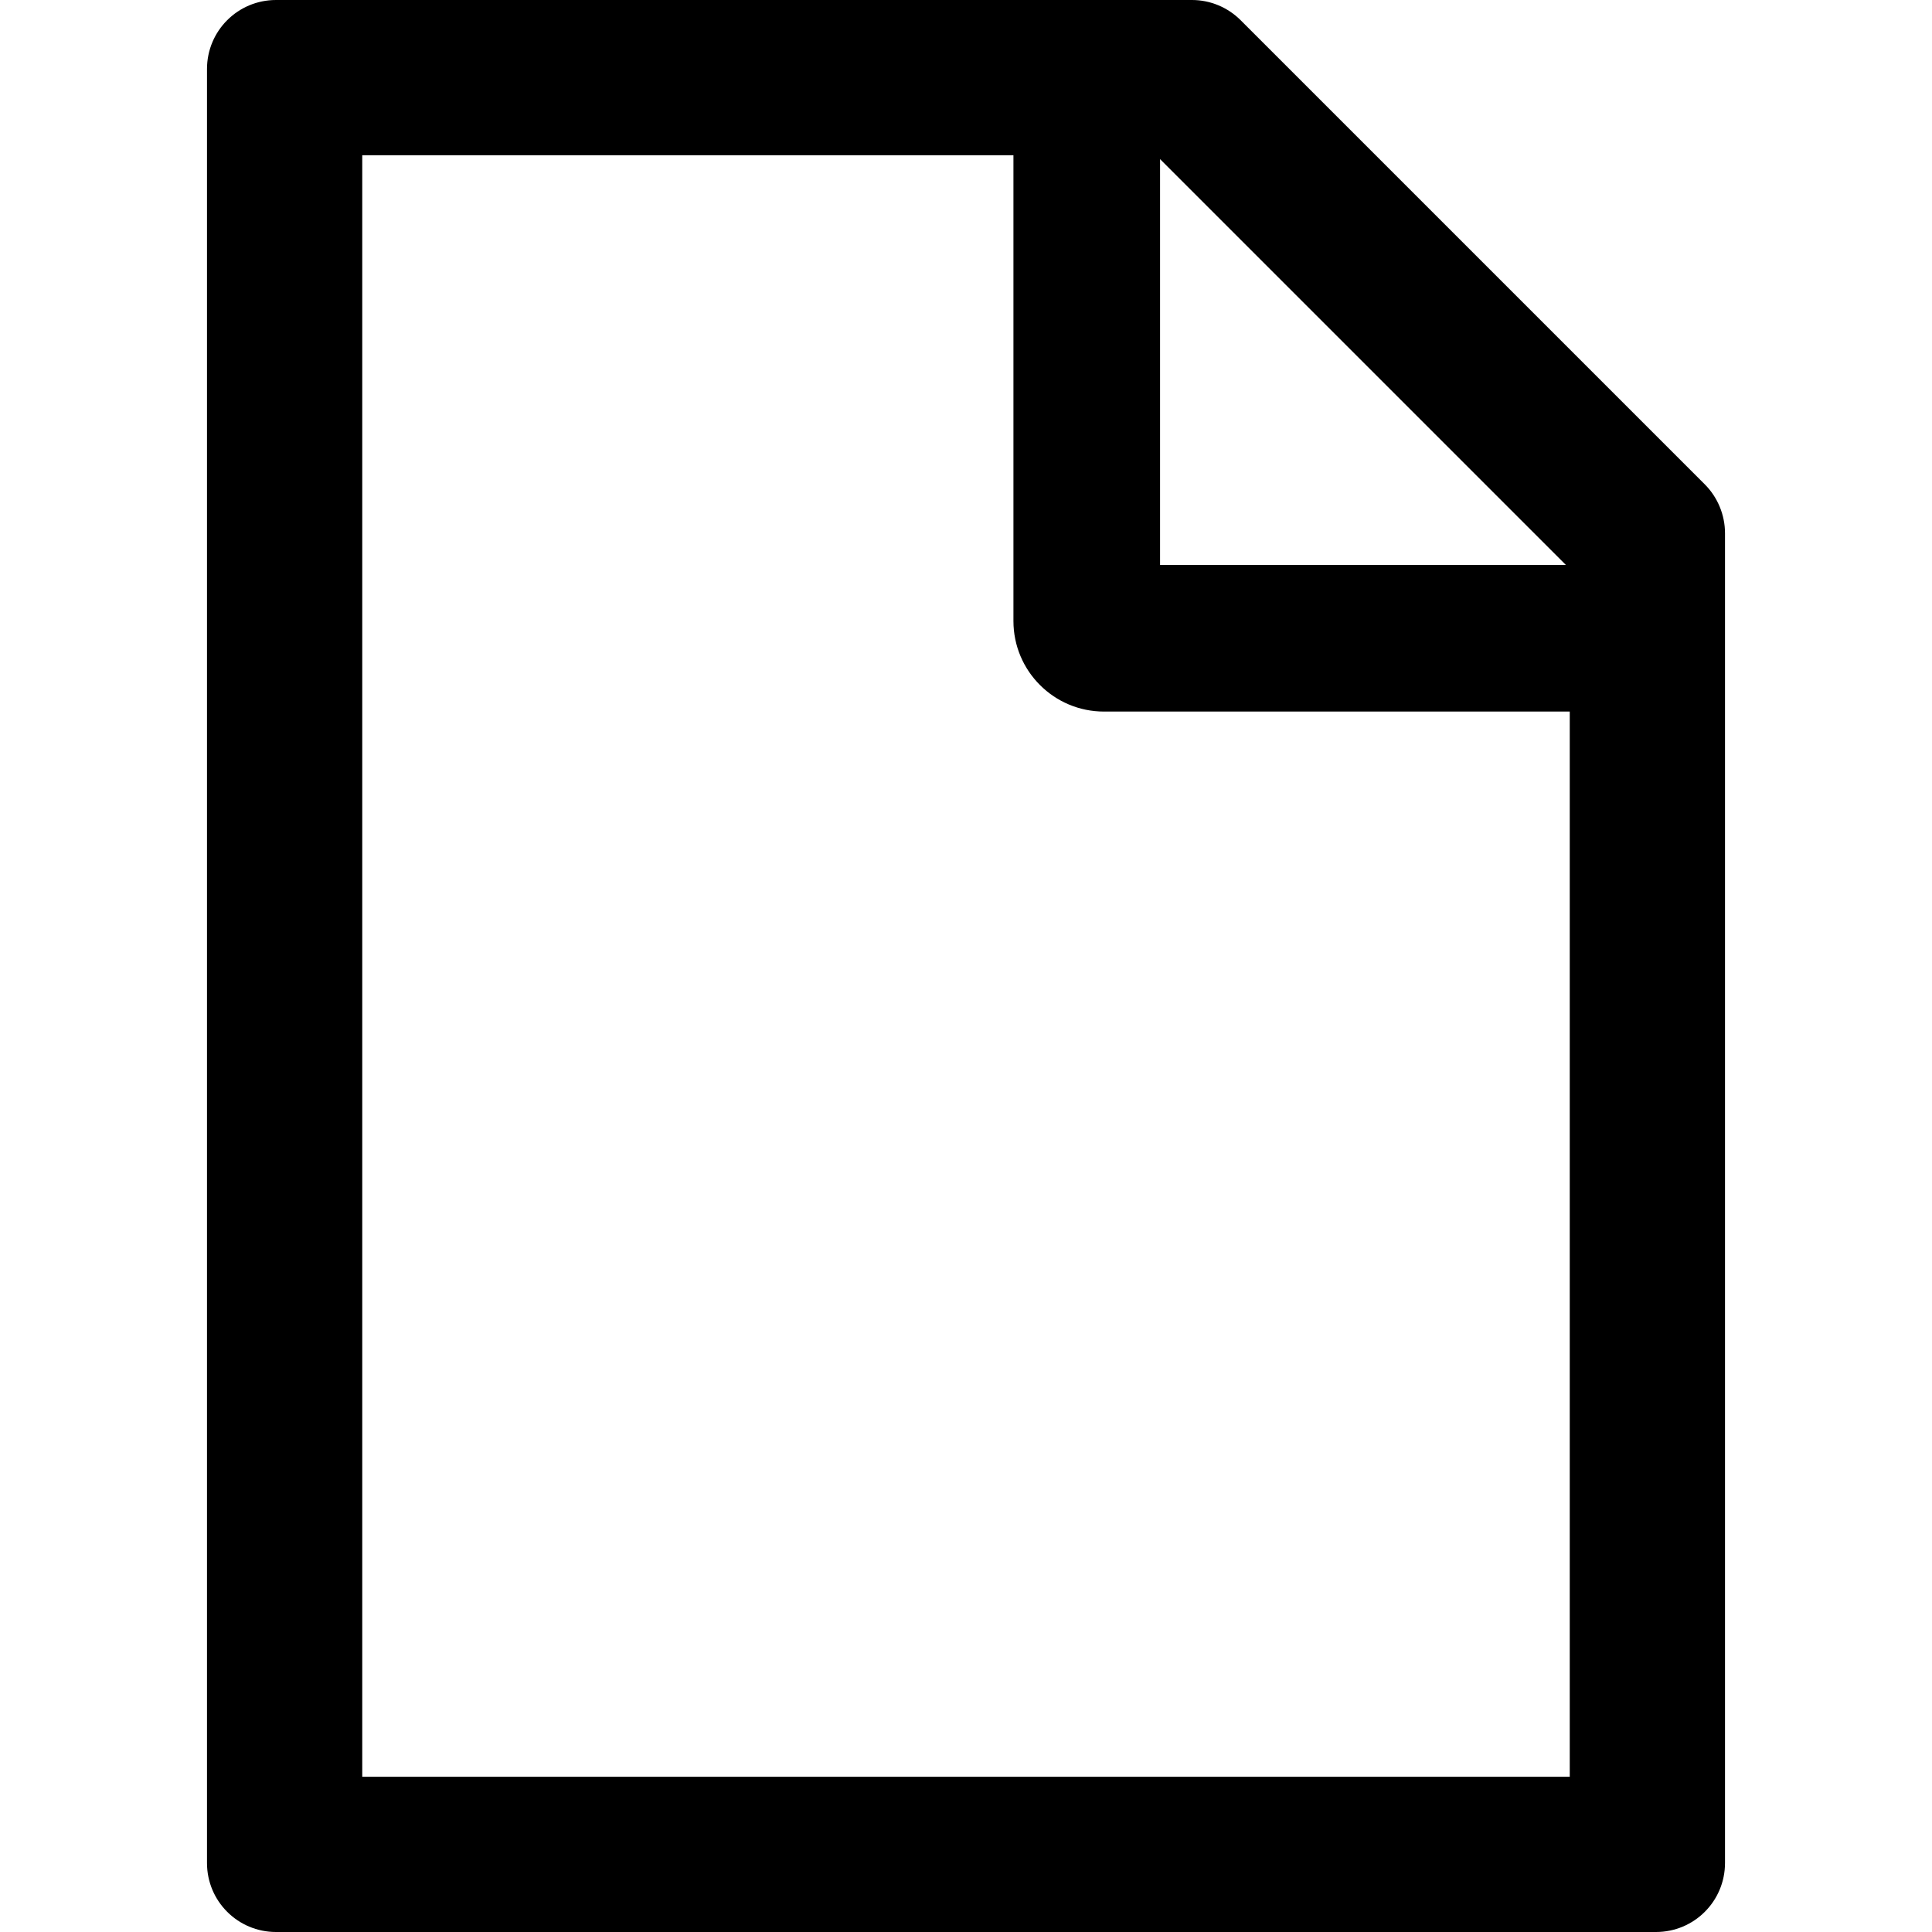
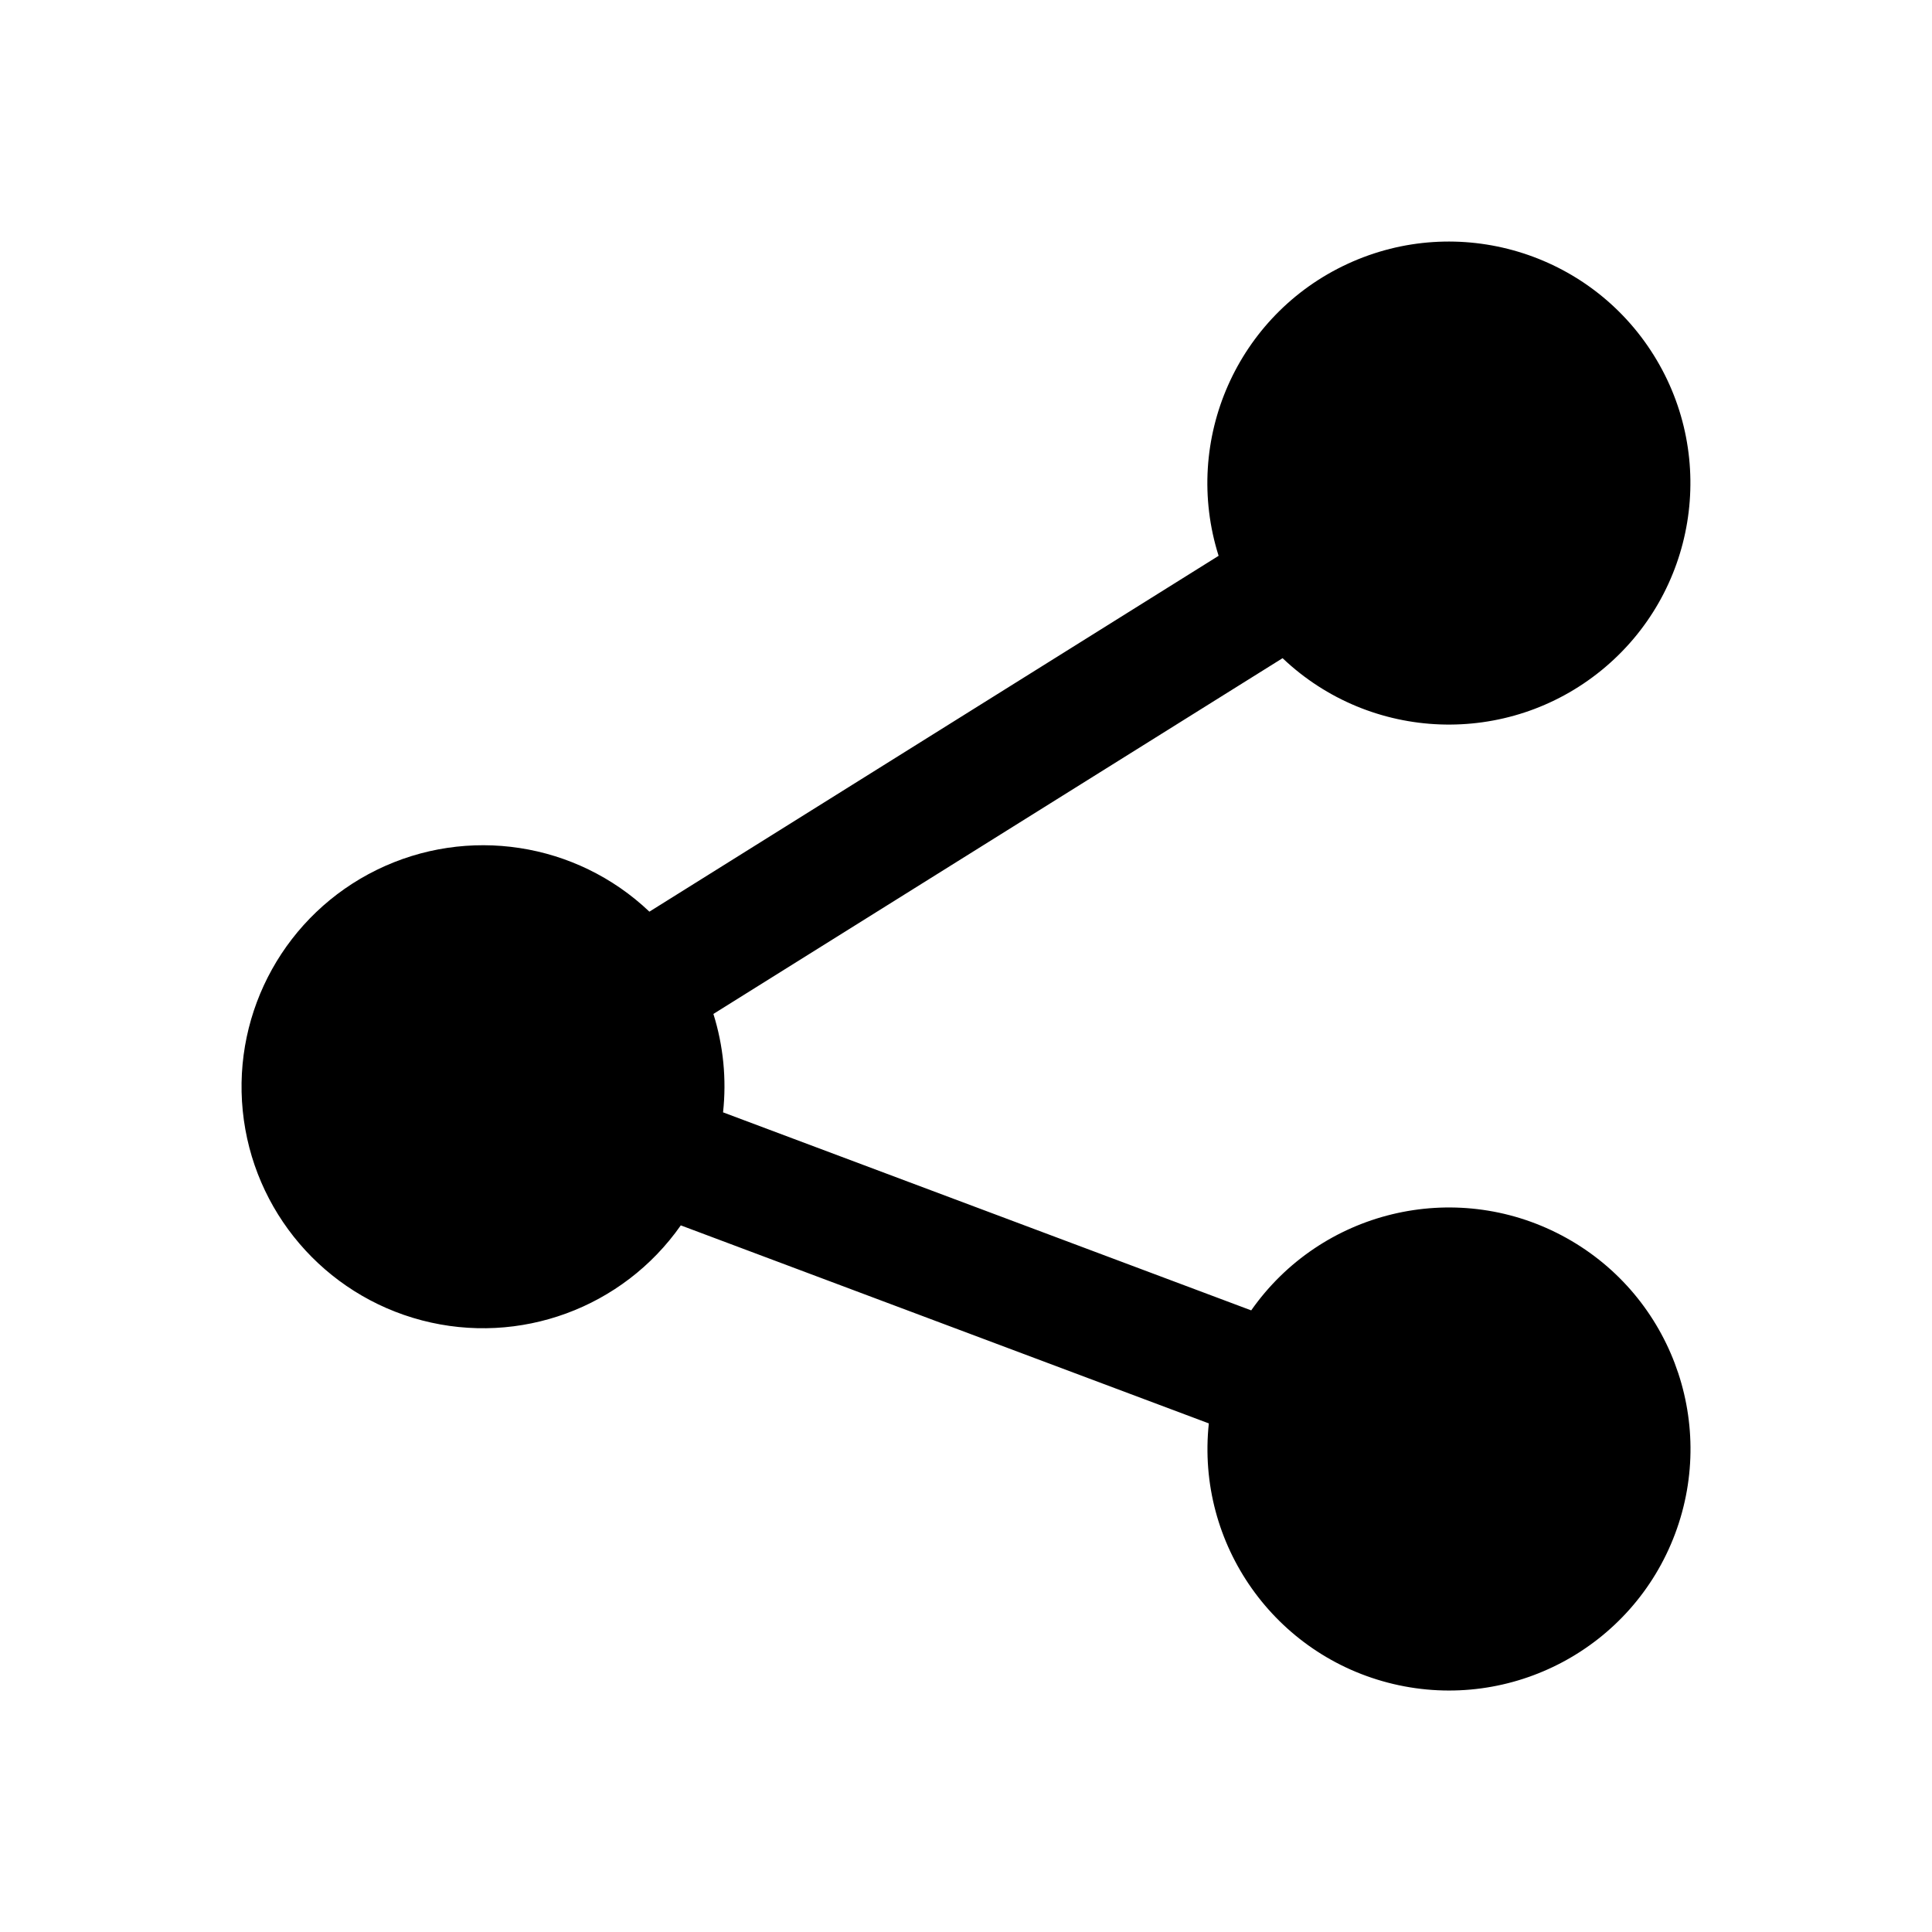
- <svg focusable="false" data-icon="file" width="1em" height="1em" fill="currentColor" aria-hidden="true" viewBox="64 64 896 896">
-   <path d="M854.6 288.6L639.4 73.4c-6-6-14.1-9.4-22.6-9.4H192c-17.7 0-32 14.3-32 32v832c0 17.7 14.3 32 32 32h640c17.7 0 32-14.3 32-32V311.3c0-8.5-3.4-16.7-9.4-22.7zM790.2 326H602V137.8L790.2 326zm1.8 562H232V136h302v216a42 42 0 0042 42h216v494z" />
+ <svg xmlns="http://www.w3.org/2000/svg" viewBox="0 0 1024 1024" data-v-ea893728="">
+   <path fill="currentColor" d="m679.872 348.8-301.76 188.608a127.808 127.808 0 0 1 5.12 52.16l279.936 104.96a128 128 0 1 1-22.464 59.904l-279.872-104.96a128 128 0 1 1-16.64-166.272l301.696-188.608a128 128 0 1 1 33.92 54.272z" />
</svg>
